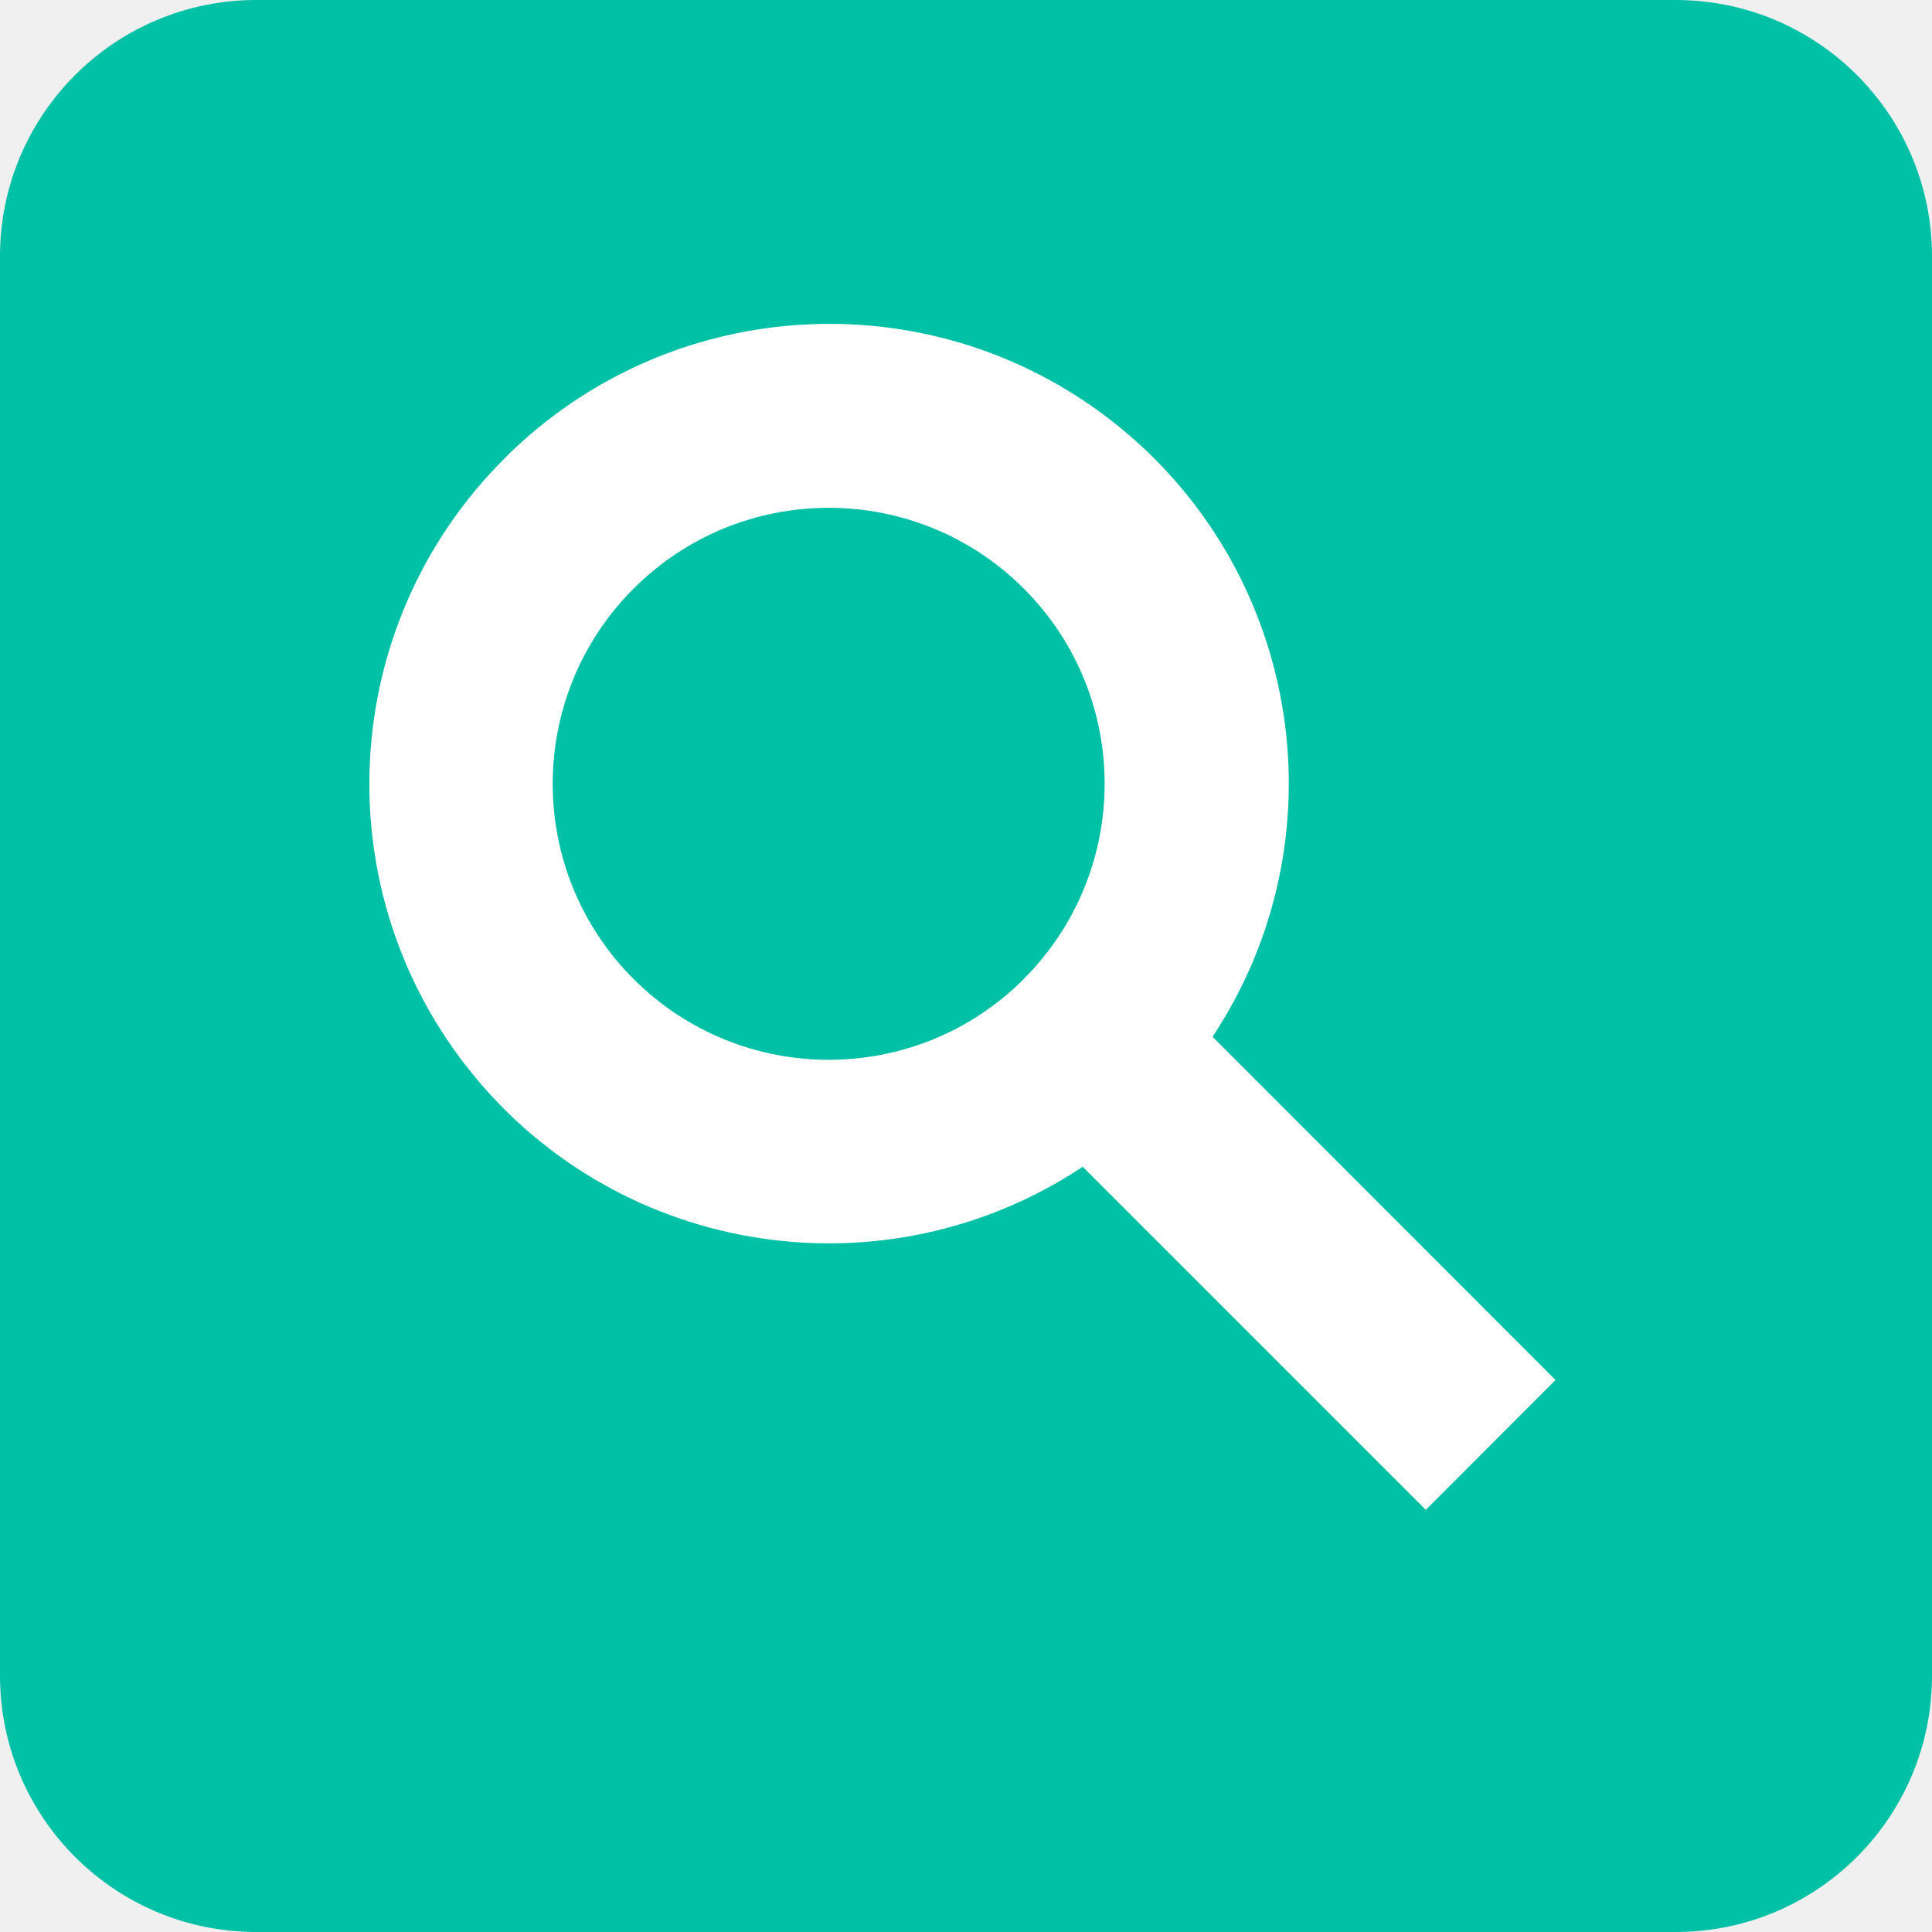
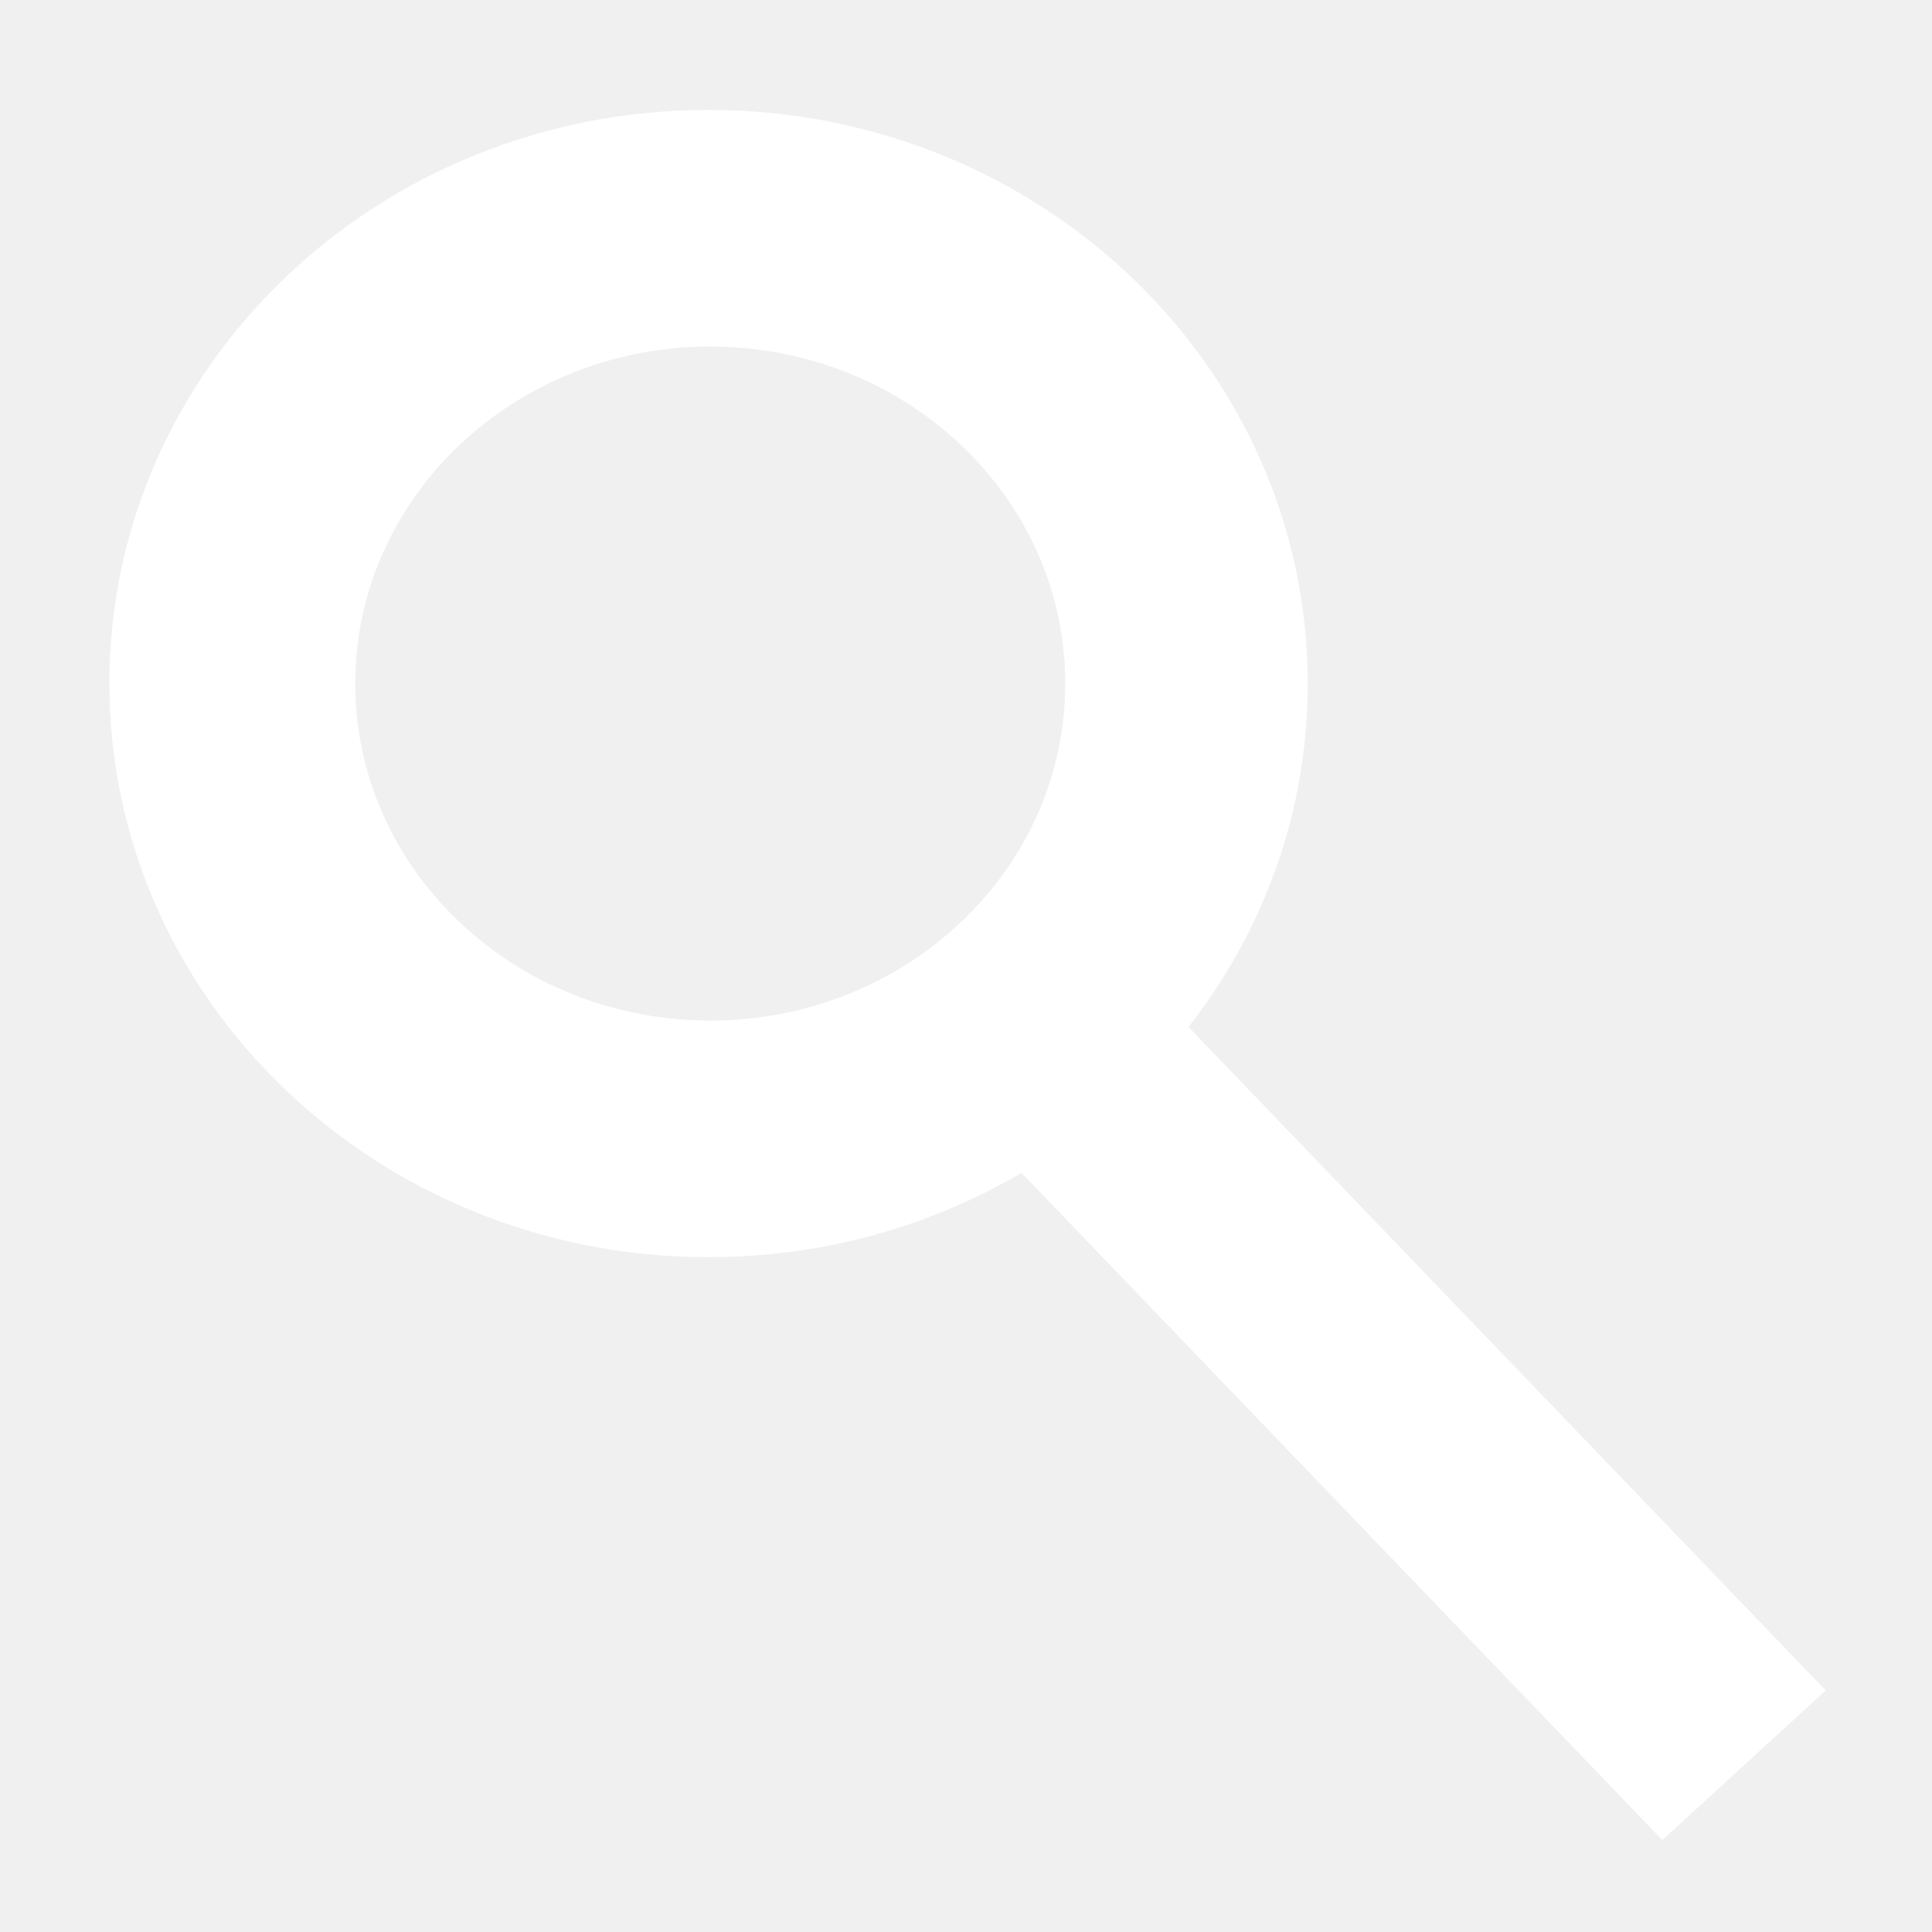
- <svg xmlns="http://www.w3.org/2000/svg" viewBox="0 0 294 294">
-   <defs>
-     <style>.cls-1{fill:#00c0a5;}.cls-2{fill:#fff;}</style>
+ <svg xmlns="http://www.w3.org/2000/svg" viewBox="0 0 200 200" id="svg4873" version="1.1" width="200" height="200">
+   <defs id="defs4875">
+     <style id="style4877">.cls-1{fill:#00c0a5;}.cls-2{fill:#fff;}</style>
  </defs>
-   <g id="Calque_2" data-name="Calque 2">
-     <g id="Calque_1-2" data-name="Calque 1">
-       <rect class="cls-1" width="294" height="294" rx="39" ry="39" />
-       <g id="Loupe">
-         <path class="cls-2" d="M76.76,69.78a69.91,69.91,0,0,0,88,107.77l52.21,52.21L236.71,210l-52.19-52.23a69.92,69.92,0,0,0-107.77-88Zm79.12,79.12a42,42,0,1,1-.07-59.32A42,42,0,0,1,155.87,148.89Z" />
-       </g>
-     </g>
+   <g id="g6886" style="fill:#ffffff" transform="matrix(0.7966745,0,0,0.7562783,-27.18058,-22.00867)">
+     <path id="path4892" d="M 126.188,45.148 A 76.857,77.518 0 0 0 49.33,122.668 76.857,77.518 0 0 0 126.188,200.186 76.857,77.518 0 0 0 203.045,122.668 76.857,77.518 0 0 0 126.188,45.148 Z m 0.221,30.391 A 47.127,47.127 0 0 1 173.535,122.668 47.127,47.127 0 0 1 126.408,169.795 47.127,47.127 0 0 1 79.279,122.668 47.127,47.127 0 0 1 126.408,75.539 Z" style="fill:#ffffff;fill-opacity:1;stroke:#ffffff;stroke-width:2;stroke-miterlimit:4;stroke-dasharray:none;stroke-opacity:1" />
+     <rect transform="matrix(0.6737447,0.7389642,-0.7197507,0.6942327,0,0)" y="-25.025" x="225.029" height="29.497" width="150.986" id="rect4900" style="fill:#ffffff;fill-opacity:1;stroke:none;stroke-width:0.91;stroke-linecap:butt;stroke-linejoin:round;stroke-miterlimit:4;stroke-dasharray:none;stroke-opacity:1" />
  </g>
</svg>
